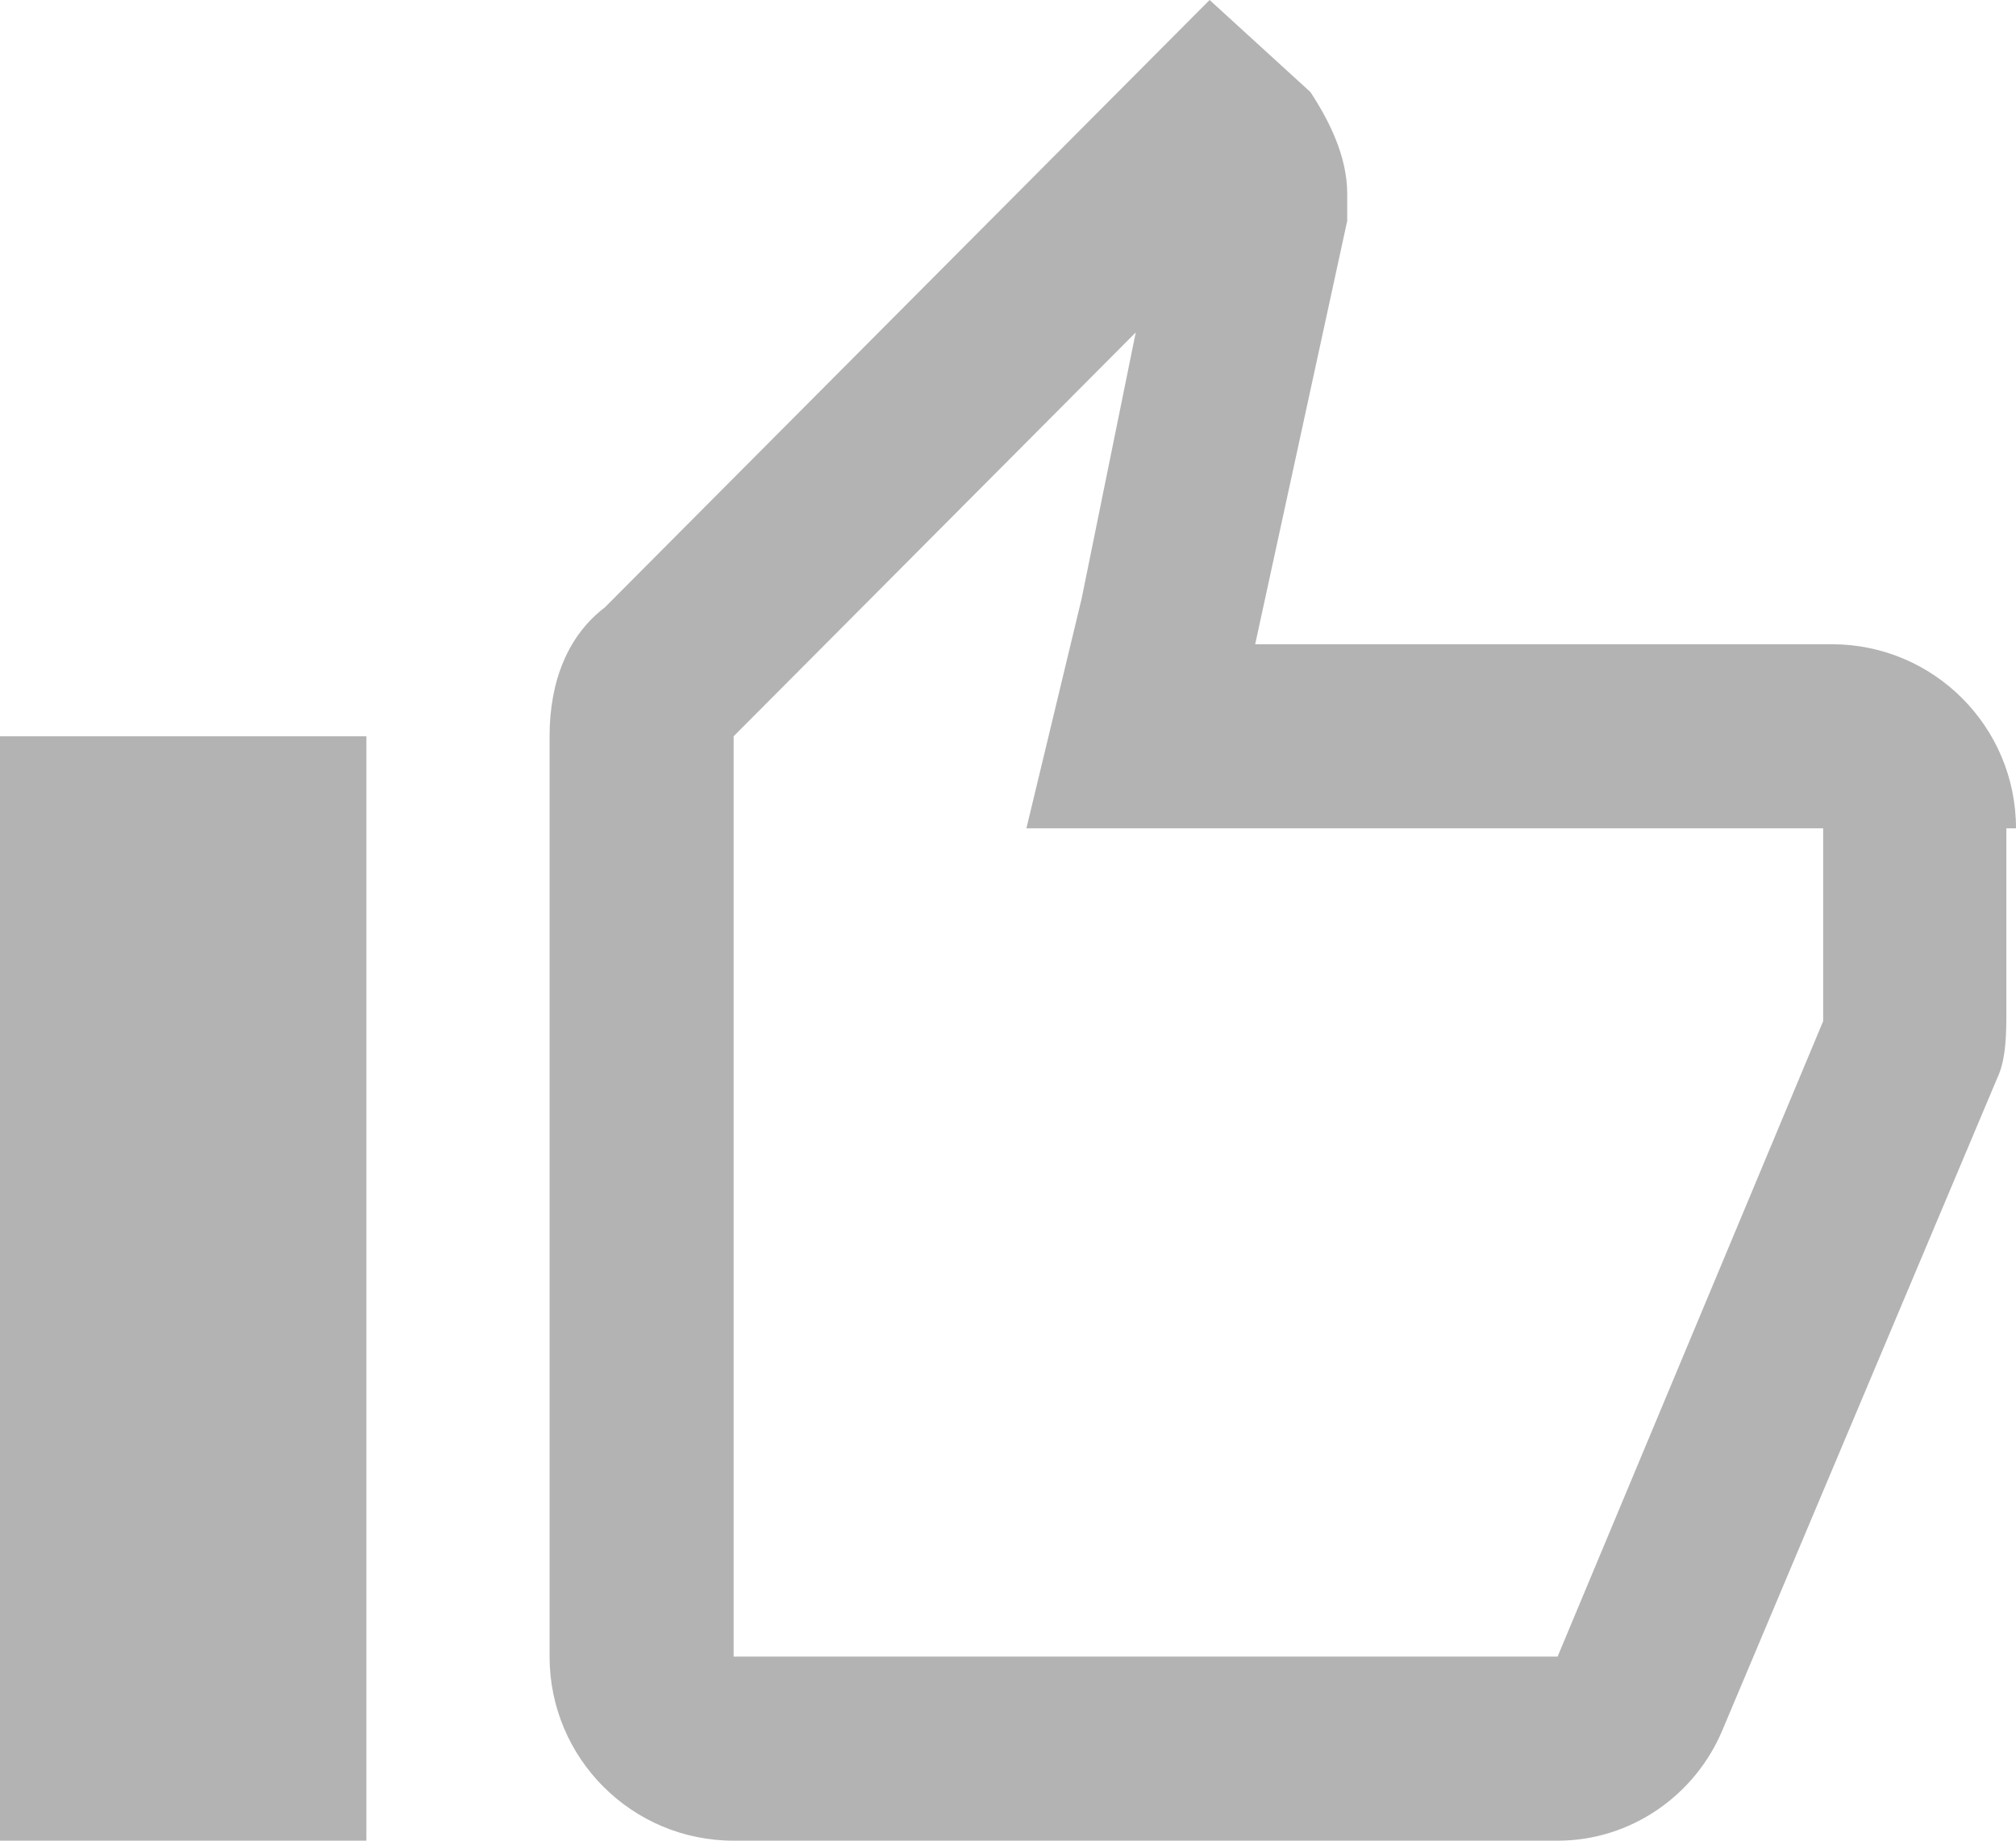
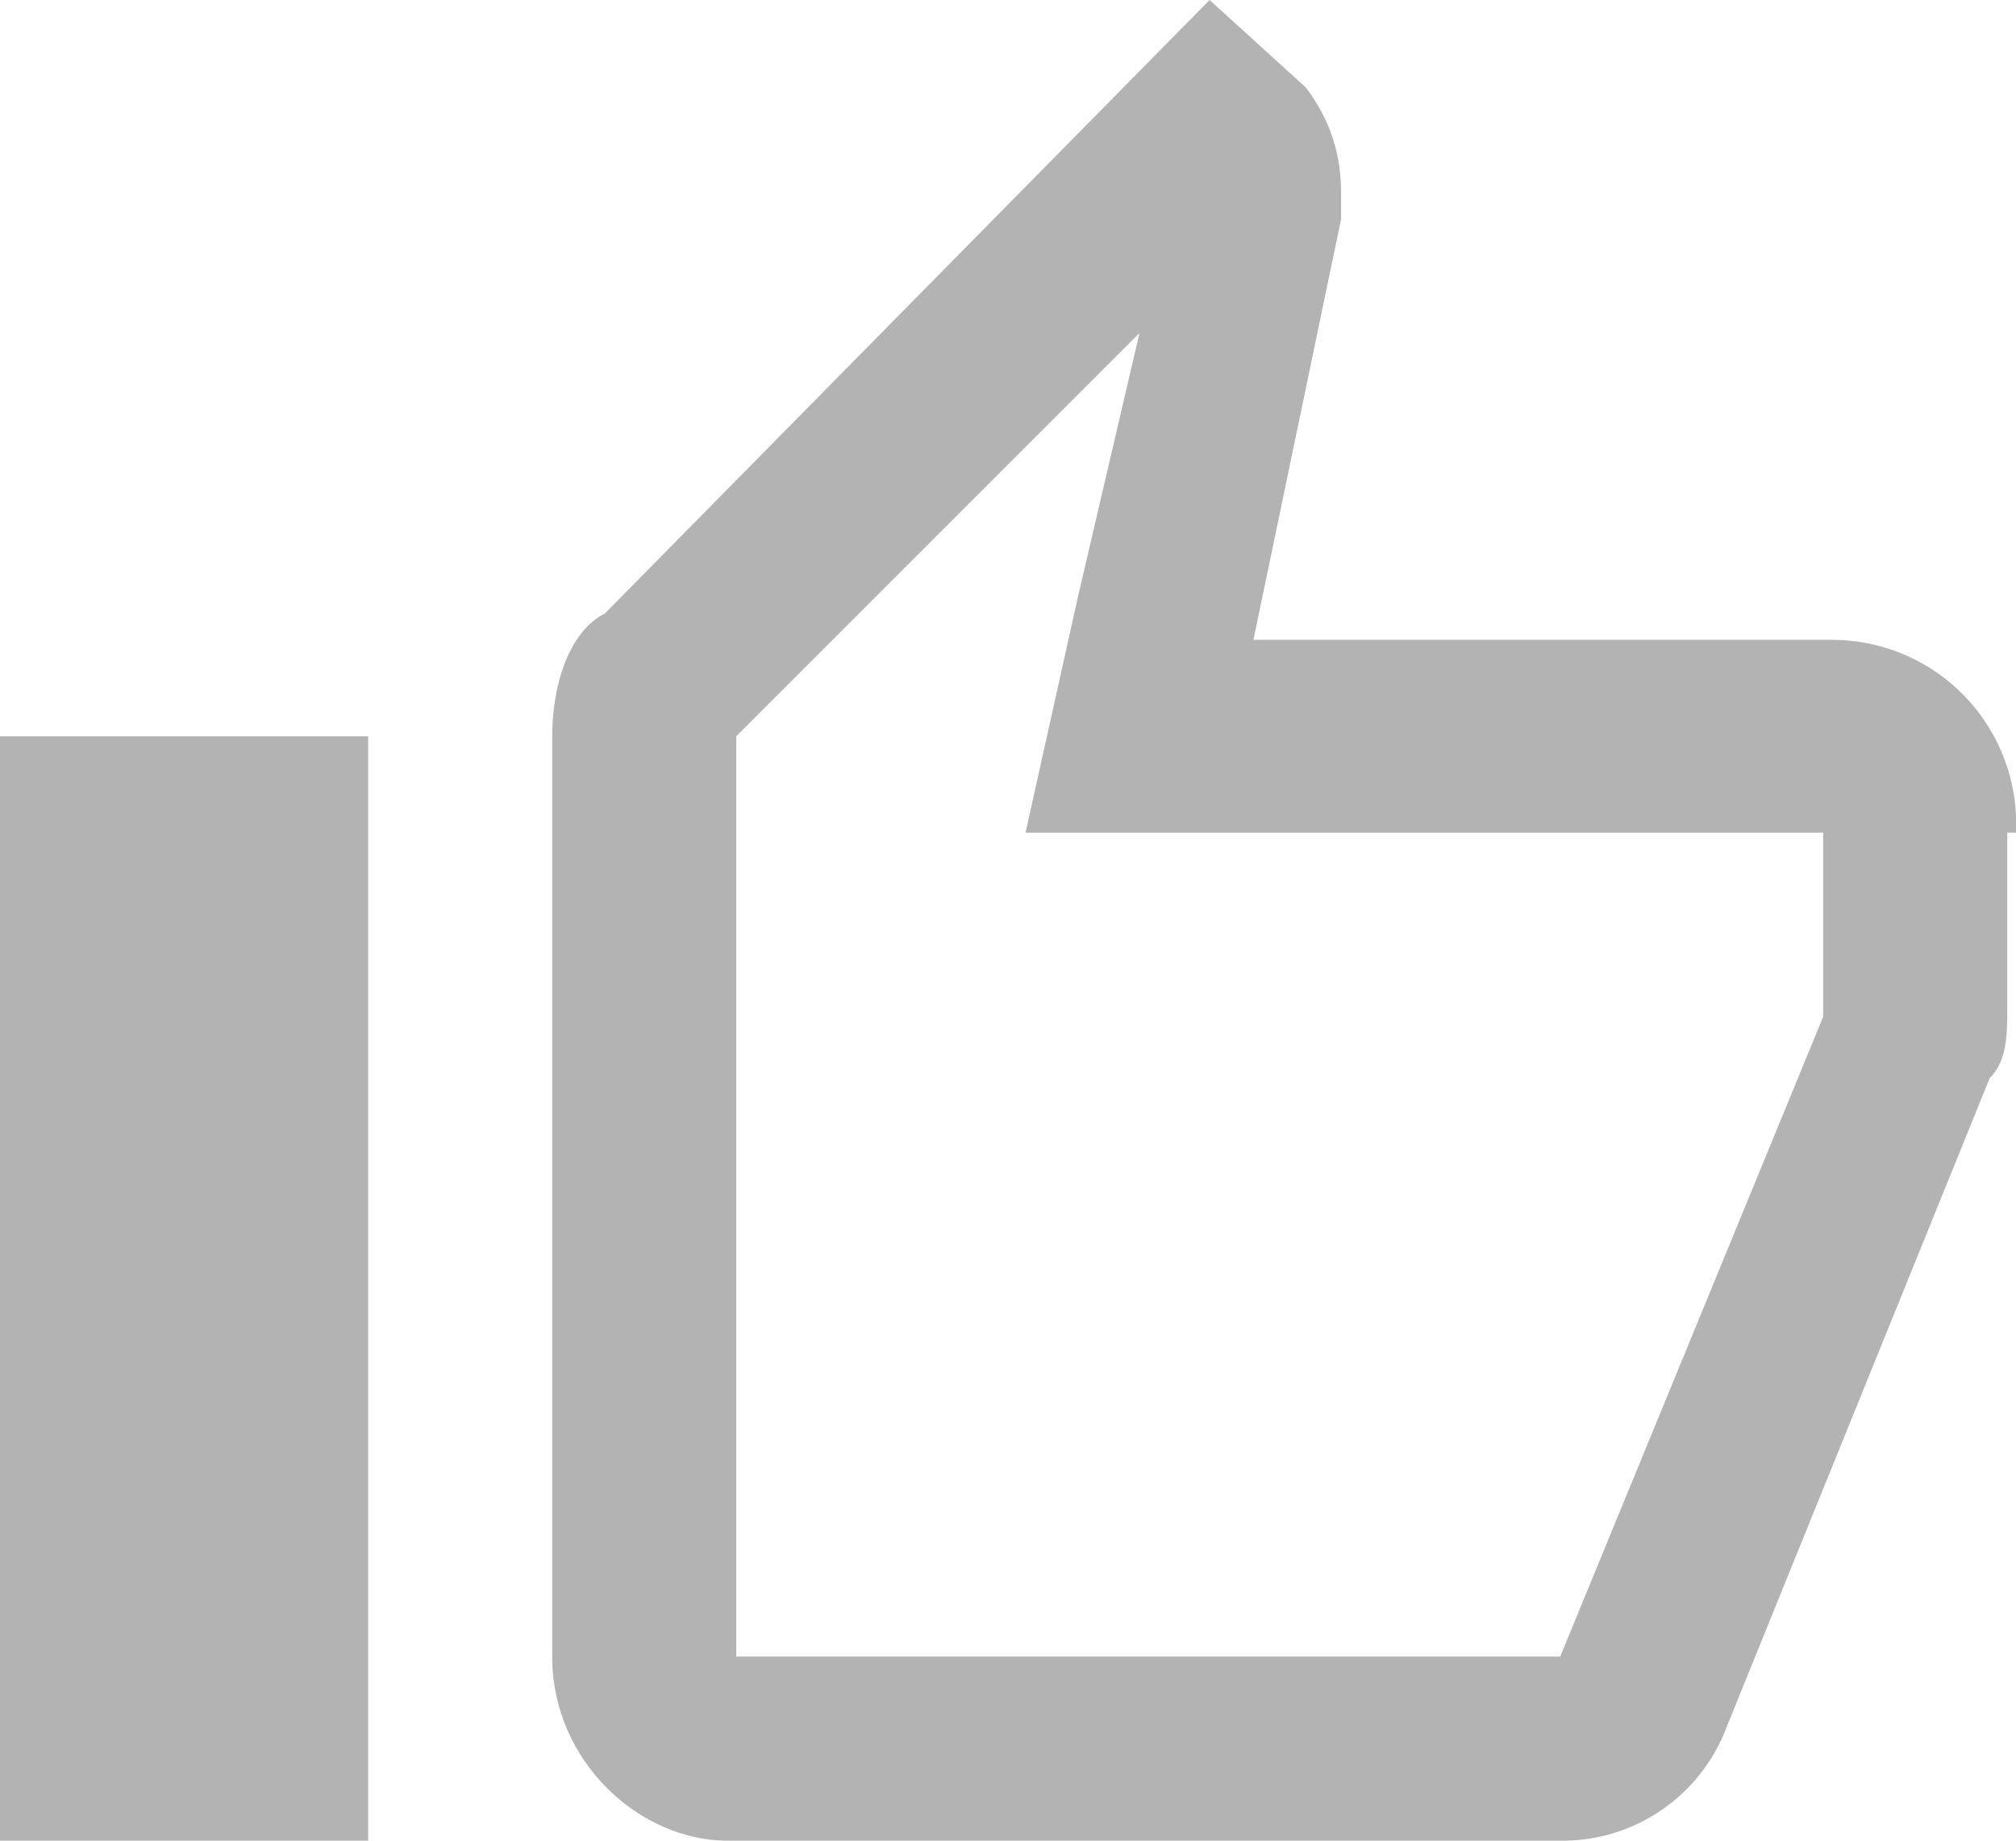
<svg xmlns="http://www.w3.org/2000/svg" width="23" height="21" fill="none">
-   <path opacity=".3" d="M12.96 3.78l-.62 3.05-.63 2.62h9.09v2.2l-3.03 7.25h-9.4V8.4l4.6-4.62zM2.1 10.5v8.4-8.4zM13.8 0L6.9 6.93c-.42.32-.63.84-.63 1.47v10.5c0 1.16.94 2.1 2.1 2.1h9.4c.84 0 1.57-.52 1.88-1.26l3.14-7.45c.1-.21.1-.53.1-.74v-2.1H23a2.1 2.1 0 00-2.1-2.1h-6.58l1.05-4.83v-.31c0-.43-.21-.84-.42-1.16L13.8 0zM4.18 8.4H0V21h4.18V8.4z" fill="#000" />
+   <path opacity=".3" d="M13 3.8l-.7 3-.6 2.7h9.1v2.1l-3 7.3H8.4V8.4L13 3.8zM2 10.5v8.4-8.4zM13.8 0L6.9 7c-.4.2-.6.8-.6 1.4v10.5c0 1.2 1 2.1 2 2.1h9.5a2 2 0 001.9-1.3l3-7.4c.2-.2.2-.5.2-.8v-2h.1a2.1 2.1 0 00-2.1-2.2h-6.6l1-4.8v-.3c0-.4-.1-.8-.4-1.2l-1.1-1zM4.2 8.4H0V21h4.2V8.4z" fill="#000" />
</svg>
